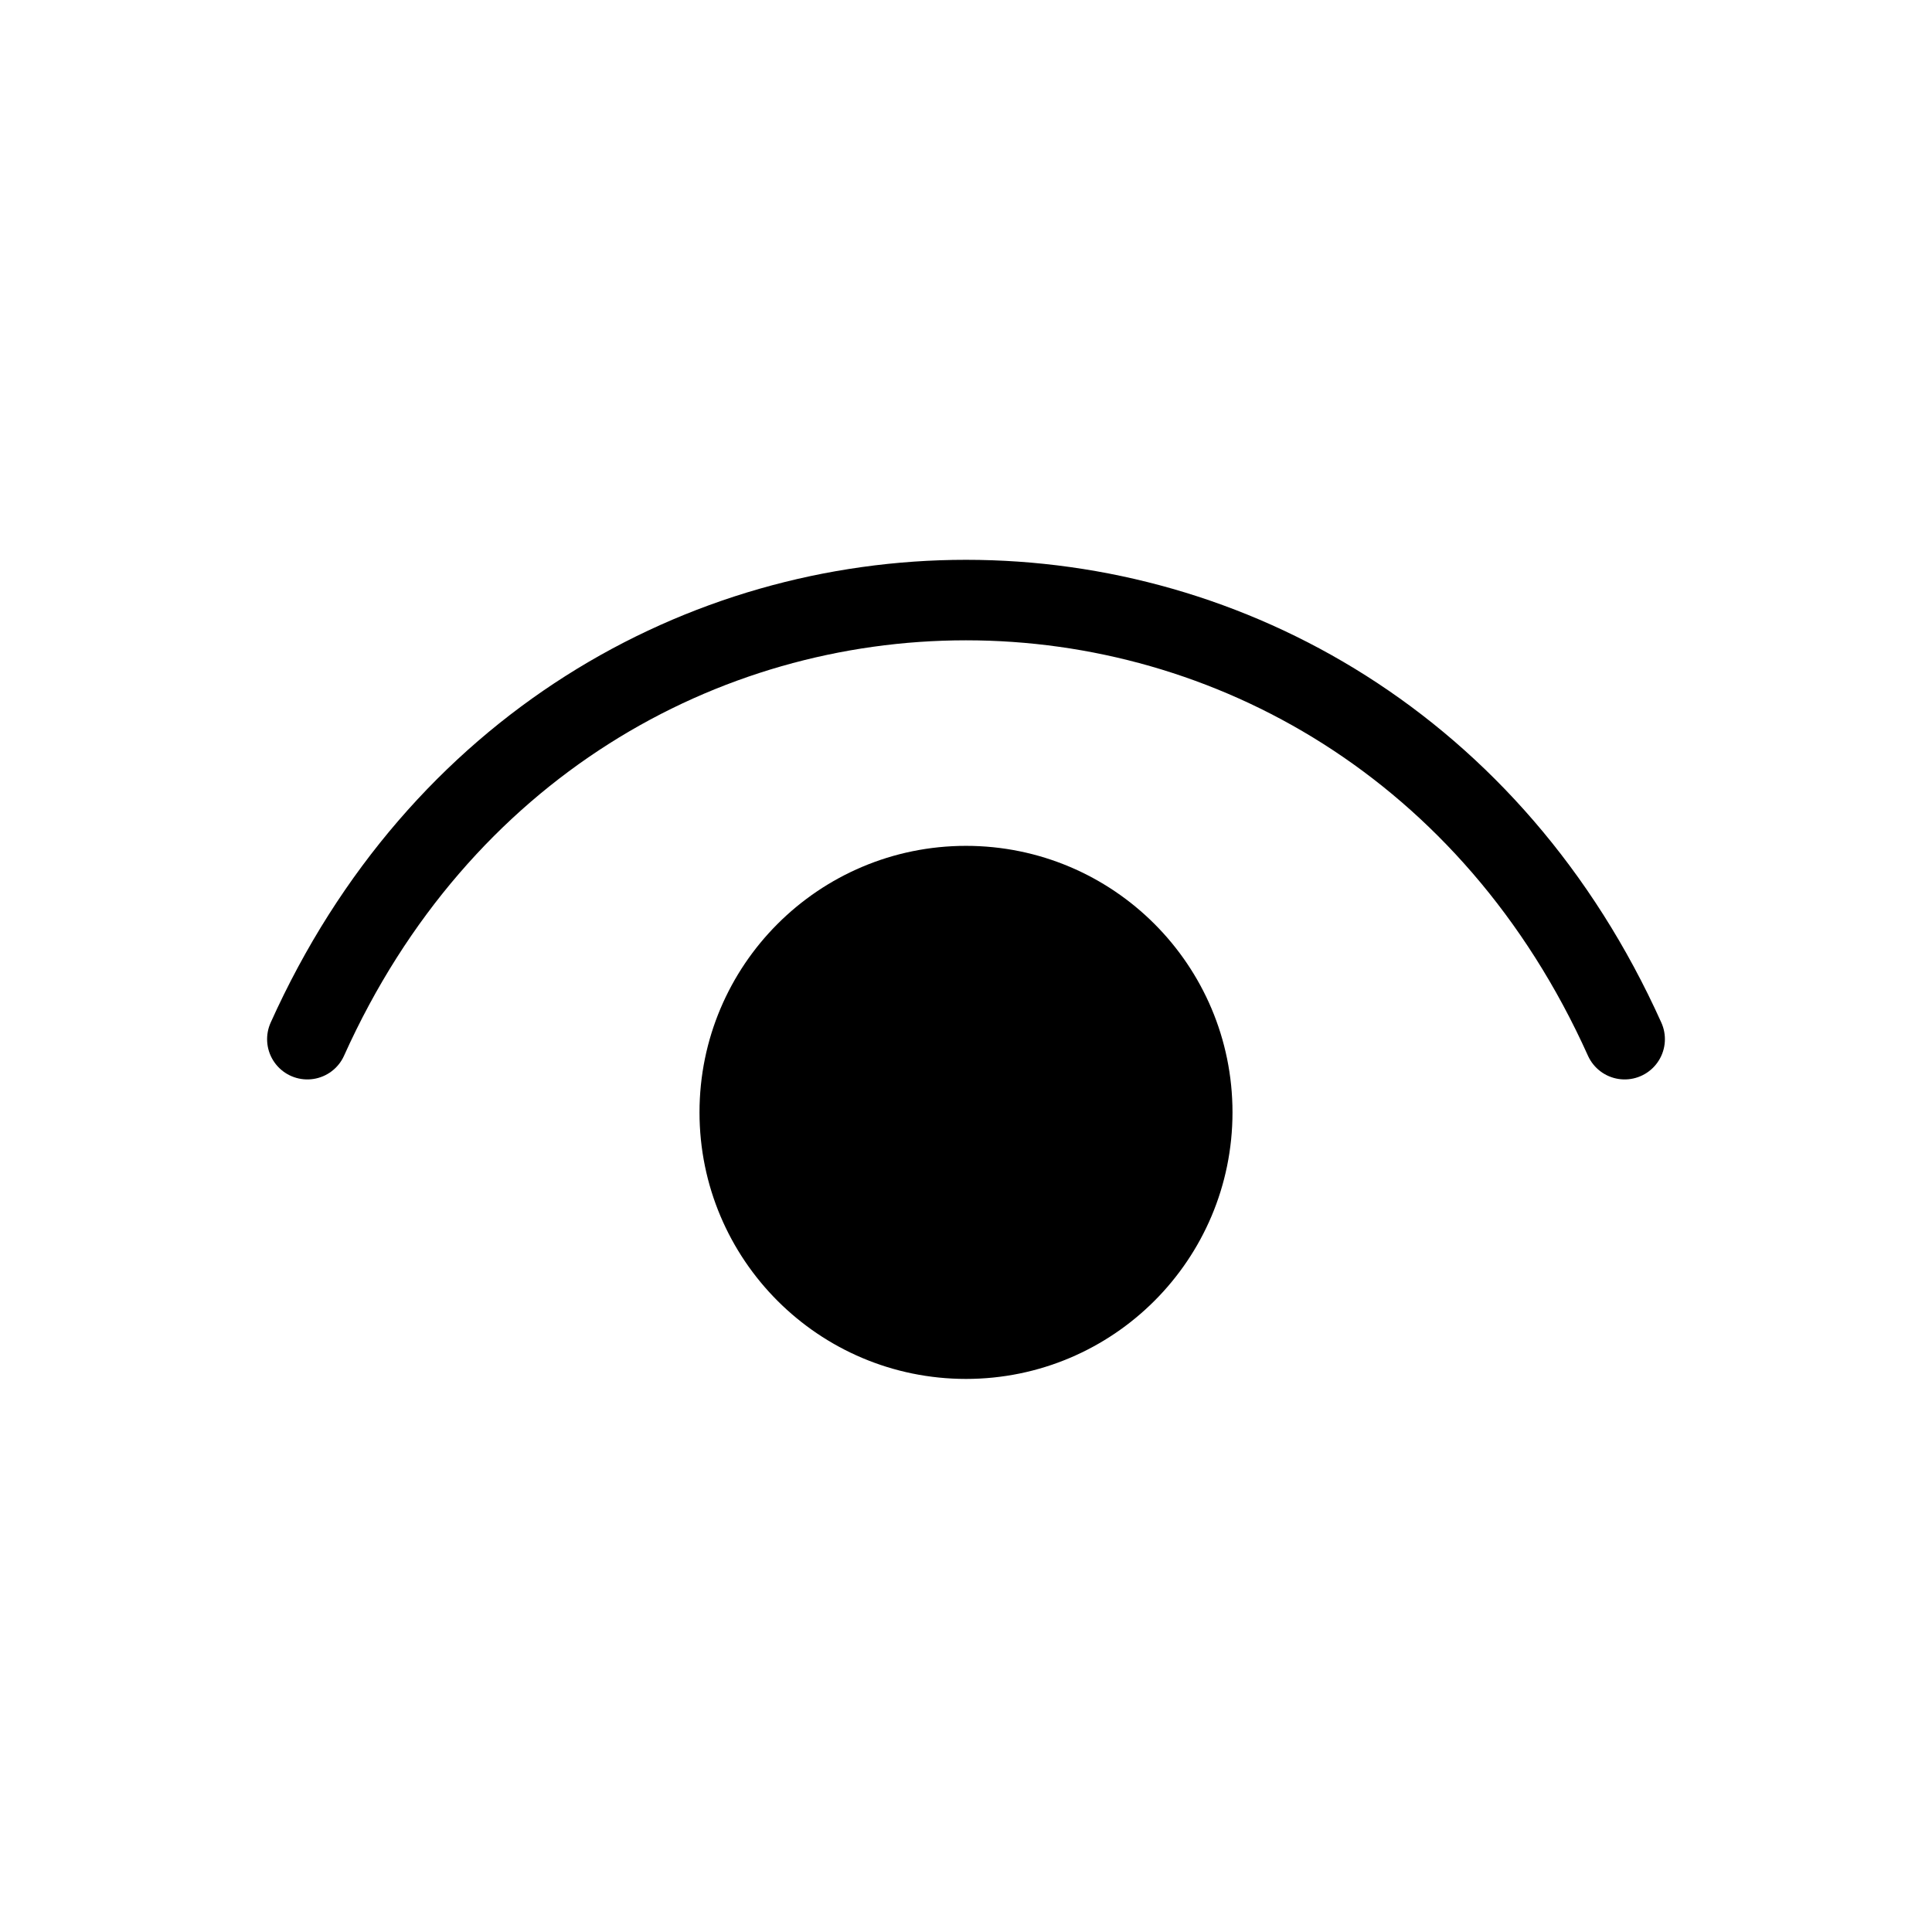
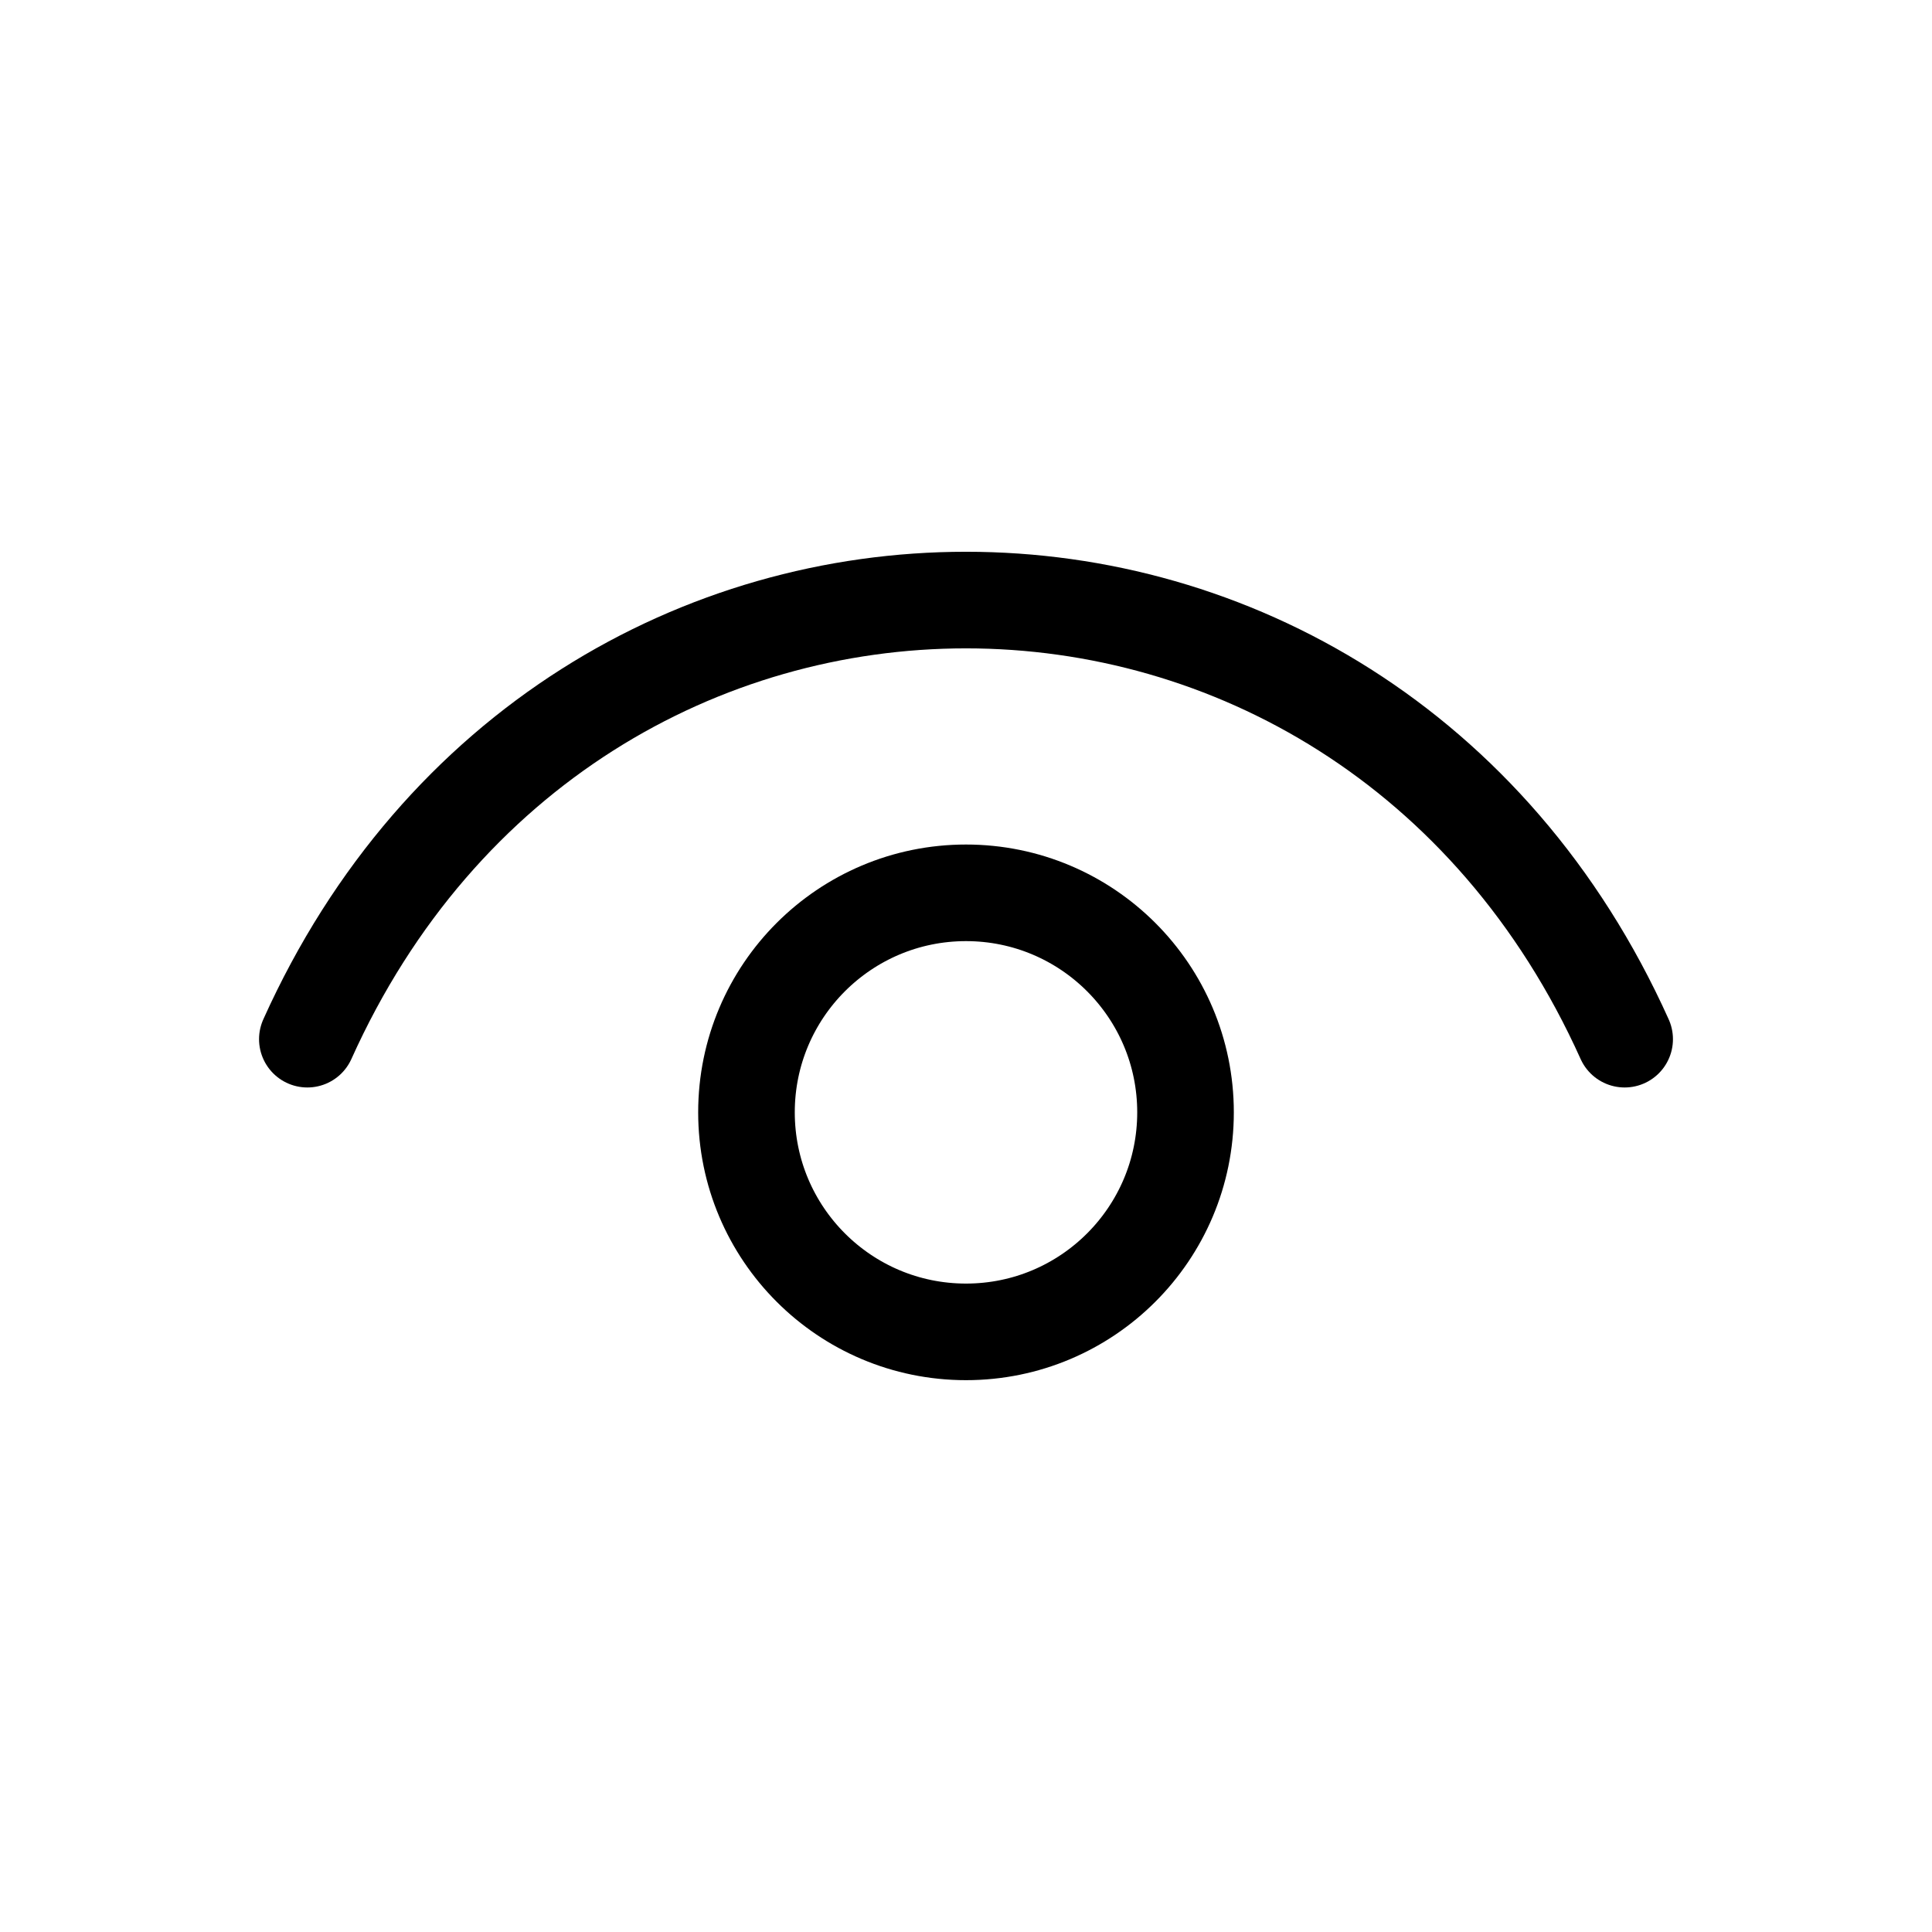
<svg xmlns="http://www.w3.org/2000/svg" width="24" height="24" viewBox="0 0 24 24" fill="none">
-   <path d="M3.818 12.909C7.091 5.636 16.909 5.636 20.182 12.909" stroke="black" stroke-linecap="round" stroke-linejoin="round" />
-   <path d="M12 16.546C10.494 16.546 9.273 15.325 9.273 13.818C9.273 12.312 10.494 11.091 12 11.091C13.506 11.091 14.727 12.312 14.727 13.818C14.727 15.325 13.506 16.546 12 16.546Z" fill="black" stroke="black" stroke-width="1.167" stroke-linecap="round" stroke-linejoin="round" />
+   <path d="M3.818 12.909C7.091 5.636 16.909 5.636 20.182 12.909" stroke="black" stroke-width="1.2" stroke-linecap="round" stroke-linejoin="round" />
+   <path d="M12 16.545C10.494 16.545 9.273 15.324 9.273 13.818C9.273 12.312 10.494 11.091 12 11.091C13.506 11.091 14.727 12.312 14.727 13.818C14.727 15.324 13.506 16.545 12 16.545Z" stroke="black" stroke-width="1.2" stroke-linecap="round" stroke-linejoin="round" />
</svg>
